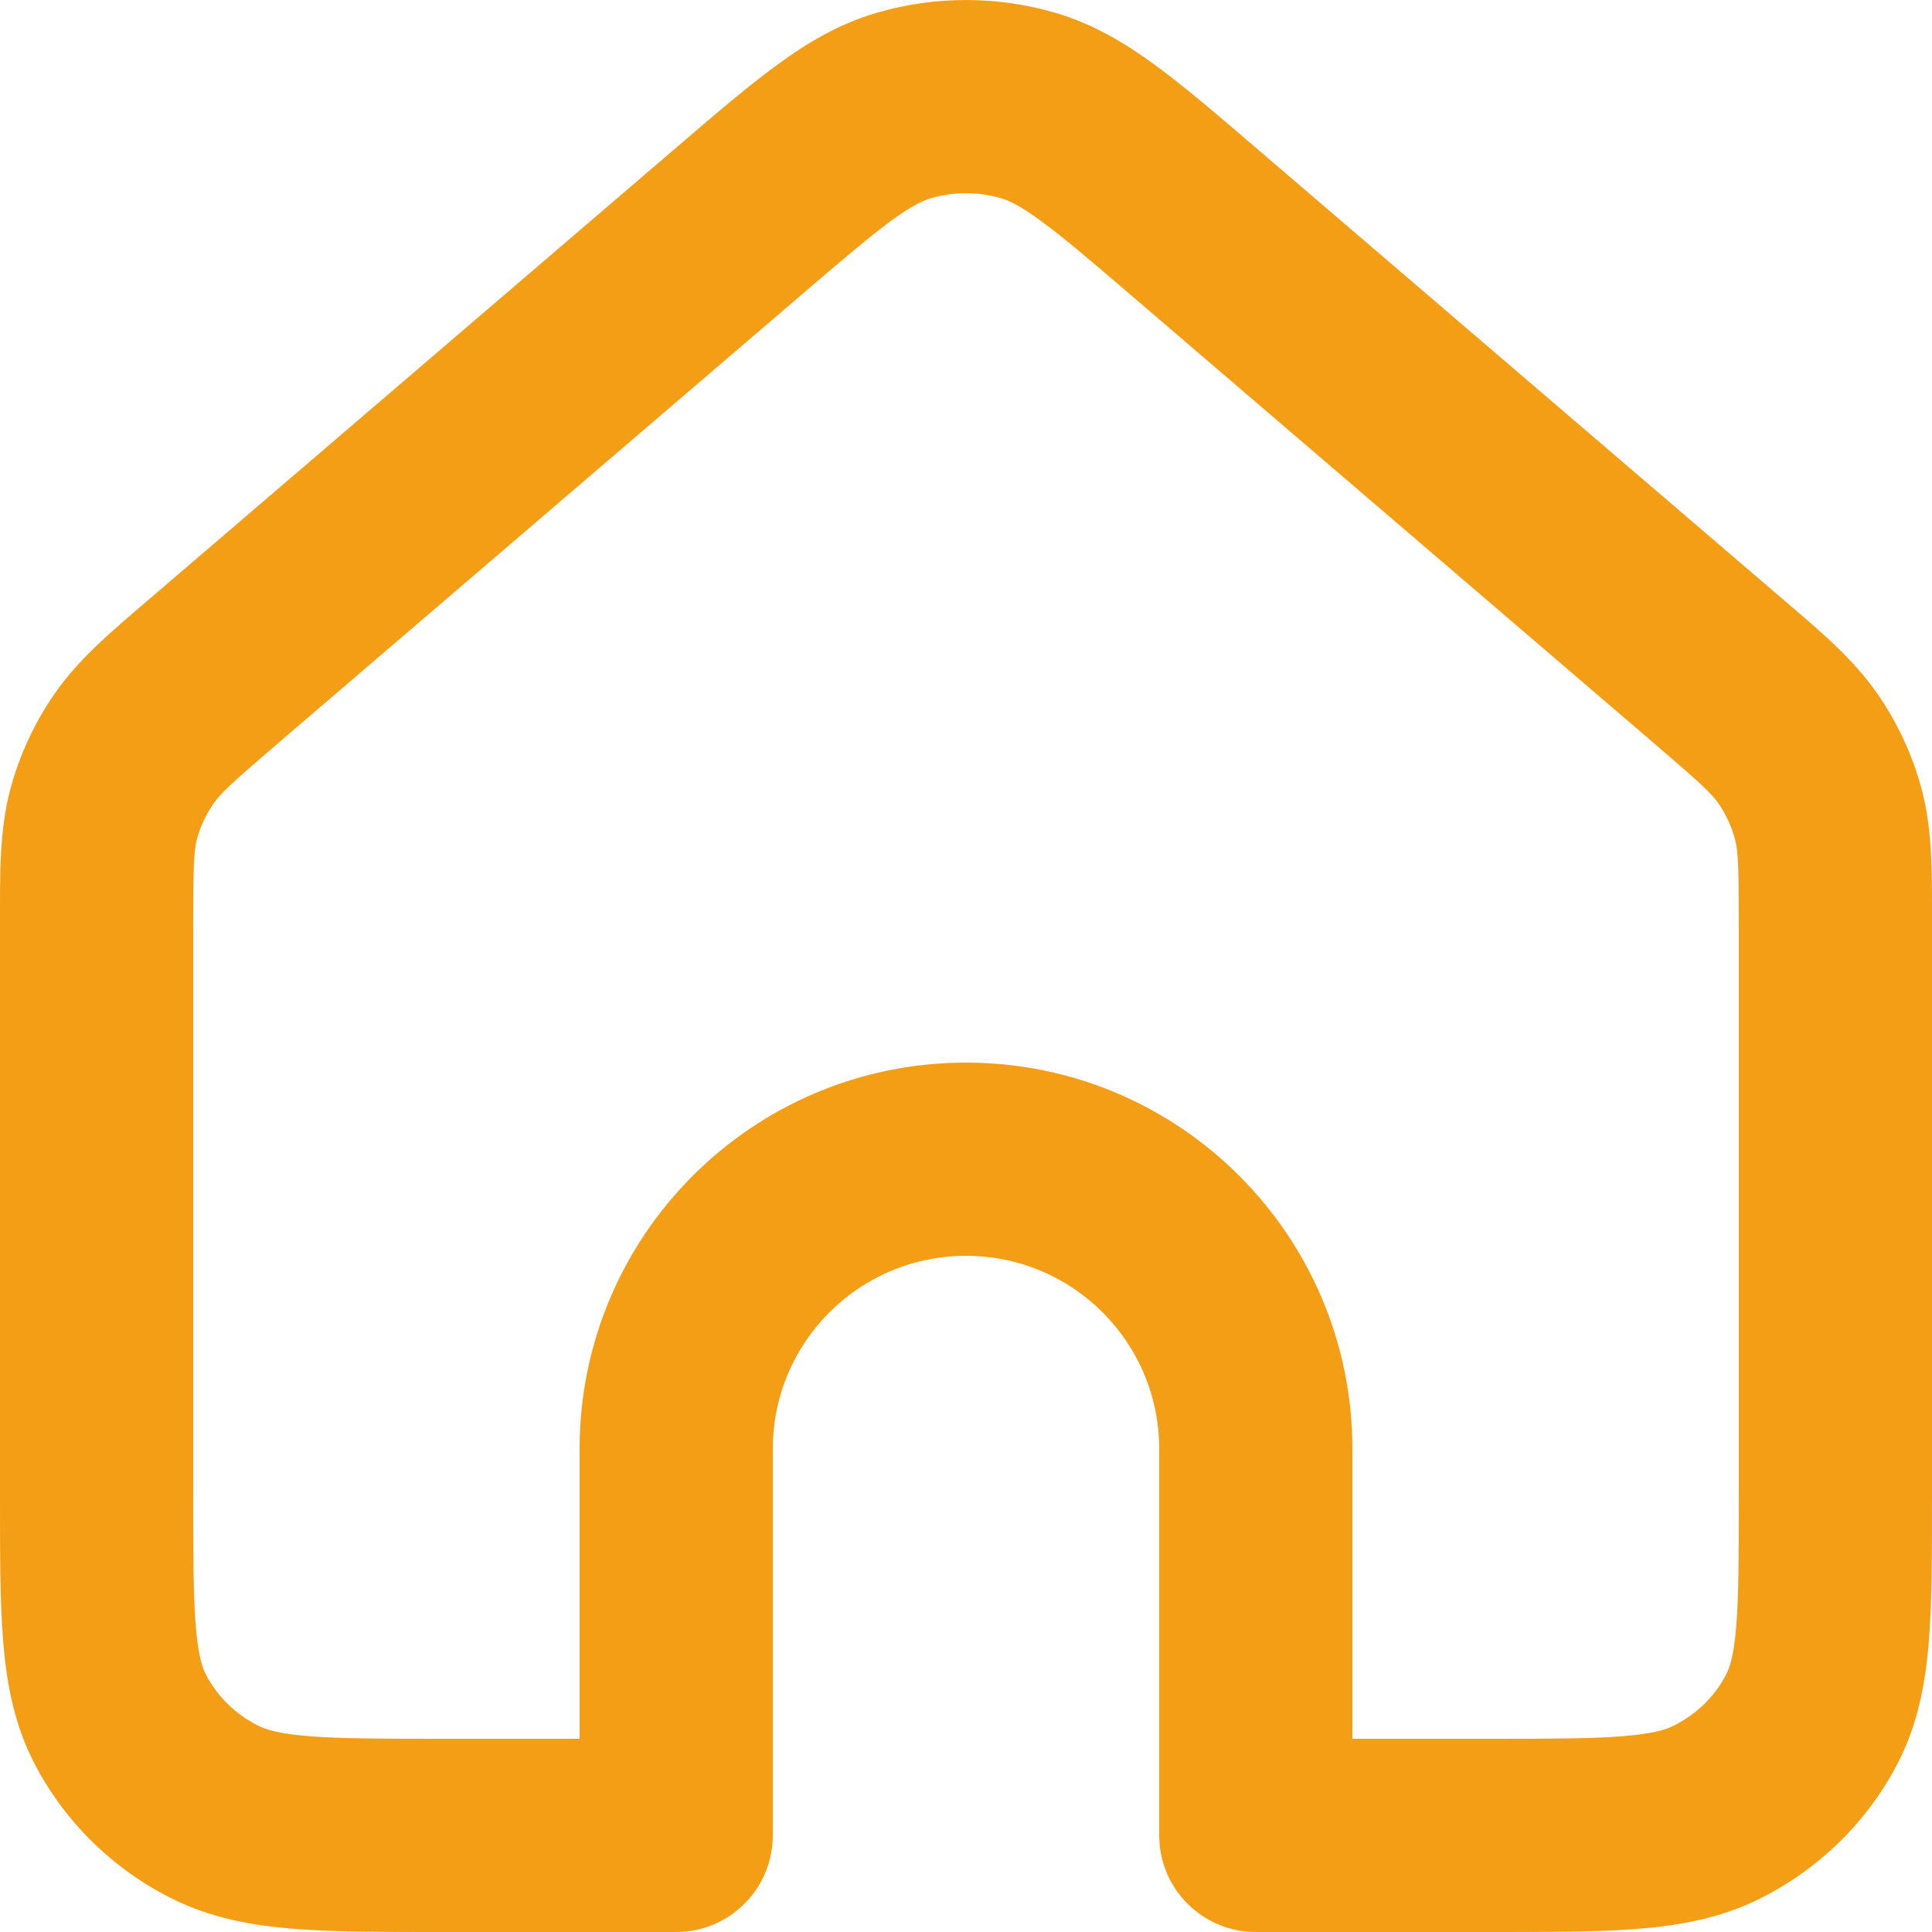
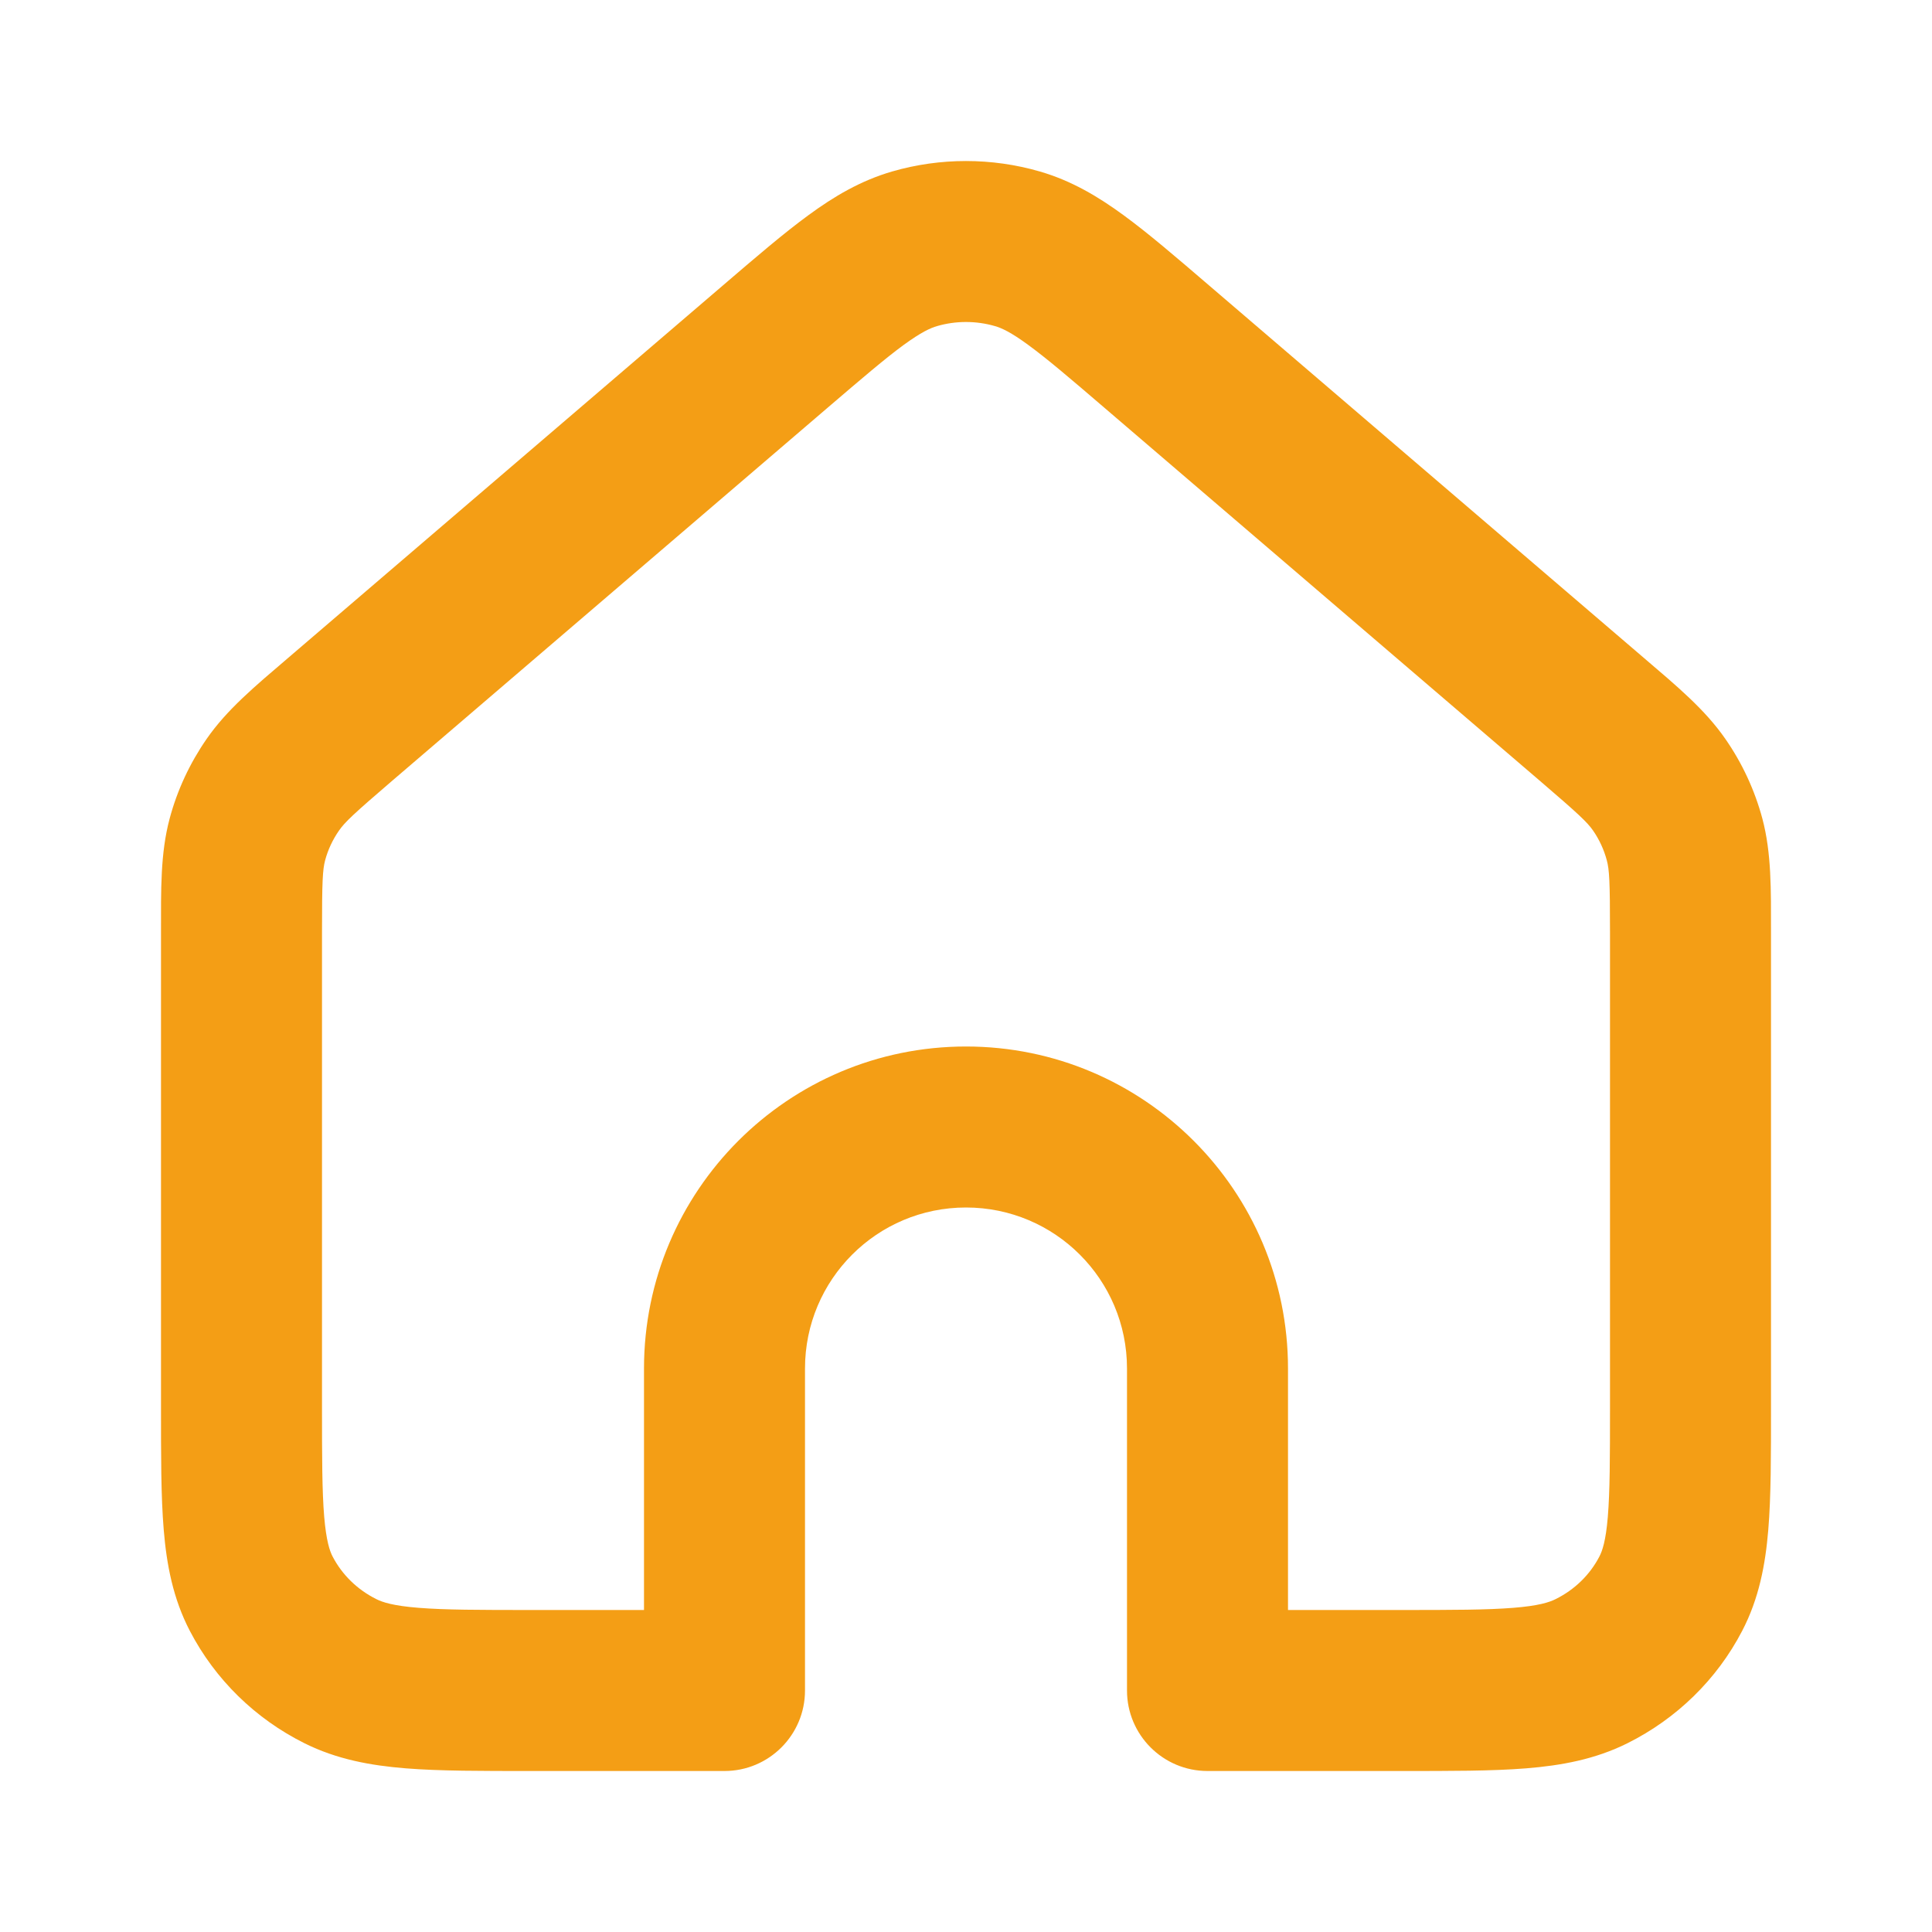
- <svg xmlns="http://www.w3.org/2000/svg" width="20" height="20" viewBox="0 0 20 20" fill="none">
-   <path d="M1.073 8.428L2.039 8.686L2.039 8.686L1.073 8.428ZM1.389 7.748L2.211 8.318L2.211 8.318L1.389 7.748ZM2.229 6.932L1.579 6.173H1.579L2.229 6.932ZM7.631 2.305L6.981 1.545L6.981 1.545L7.631 2.305ZM9.361 1.09L9.64 2.051L9.361 1.09ZM10.638 1.09L10.916 0.13L10.916 0.13L10.638 1.09ZM12.371 2.306L11.72 3.066L12.371 2.306ZM17.771 6.932L18.421 6.173L18.421 6.173L17.771 6.932ZM18.611 7.748L19.433 7.179V7.179L18.611 7.748ZM18.926 8.428L19.893 8.17V8.17L18.926 8.428ZM18.755 17.798L19.642 18.259H19.642L18.755 17.798ZM17.771 18.76L18.217 19.655L18.217 19.655L17.771 18.76ZM13 19H12C12 19.552 12.448 20 13 20V19ZM7 19V20C7.552 20 8 19.552 8 19H7ZM2.228 18.76L1.782 19.655L1.782 19.655L2.228 18.76ZM1.245 17.798L0.358 18.259H0.358L1.245 17.798ZM0 9.585V15.476H2V9.585H0ZM0.107 8.17C-0.008 8.601 0 9.05 0 9.585H2C2 8.943 2.008 8.804 2.039 8.686L0.107 8.17ZM0.567 7.179C0.359 7.479 0.202 7.814 0.107 8.17L2.039 8.686C2.074 8.557 2.131 8.433 2.211 8.318L0.567 7.179ZM1.579 6.173C1.165 6.527 0.82 6.814 0.567 7.179L2.211 8.318C2.283 8.214 2.389 8.113 2.88 7.692L1.579 6.173ZM6.981 1.545L1.579 6.173L2.88 7.692L8.282 3.064L6.981 1.545ZM9.083 0.13C8.691 0.244 8.36 0.44 8.043 0.673C7.736 0.897 7.388 1.196 6.981 1.545L8.282 3.064C8.713 2.695 8.994 2.455 9.224 2.286C9.445 2.125 9.56 2.074 9.64 2.051L9.083 0.13ZM10.916 0.13C10.318 -0.043 9.681 -0.043 9.083 0.13L9.64 2.051C9.874 1.983 10.125 1.983 10.36 2.051L10.916 0.13ZM13.021 1.547C12.613 1.197 12.265 0.898 11.957 0.673C11.64 0.441 11.309 0.244 10.916 0.13L10.36 2.051C10.44 2.074 10.556 2.125 10.776 2.287C11.007 2.456 11.289 2.696 11.72 3.066L13.021 1.547ZM18.421 6.173L13.021 1.547L11.72 3.066L17.12 7.692L18.421 6.173ZM19.433 7.179C19.18 6.814 18.835 6.527 18.421 6.173L17.12 7.692C17.611 8.113 17.718 8.214 17.79 8.318L19.433 7.179ZM19.893 8.17C19.798 7.816 19.643 7.481 19.433 7.179L17.79 8.318C17.868 8.431 17.925 8.555 17.96 8.686L19.893 8.17ZM20 9.585C20 9.048 20.007 8.6 19.893 8.17L17.96 8.686C17.992 8.804 18 8.945 18 9.585H20ZM20 15.479V9.585H18V15.479H20ZM19.642 18.259C19.851 17.858 19.93 17.437 19.966 17.007C20.001 16.589 20 16.078 20 15.479H18C18 16.112 17.999 16.525 17.973 16.841C17.948 17.144 17.904 17.267 17.868 17.336L19.642 18.259ZM18.217 19.655C18.826 19.351 19.327 18.865 19.642 18.259L17.868 17.336C17.752 17.56 17.563 17.747 17.324 17.865L18.217 19.655ZM15.403 20C16.016 20 16.535 20.001 16.958 19.967C17.393 19.932 17.814 19.856 18.217 19.655L17.324 17.865C17.247 17.904 17.113 17.948 16.799 17.973C16.473 17.999 16.049 18 15.403 18V20ZM13 20H15.403V18H13V20ZM12 15V19H14V15H12ZM10 13C11.105 13 12 13.895 12 15H14C14 12.791 12.209 11 10 11V13ZM8 15C8 13.895 8.895 13 10 13V11C7.791 11 6 12.791 6 15H8ZM8 19V15H6V19H8ZM4.597 20H7V18H4.597V20ZM1.782 19.655C2.185 19.856 2.606 19.932 3.041 19.967C3.465 20.001 3.984 20 4.597 20V18C3.952 18 3.526 17.999 3.201 17.973C2.886 17.948 2.752 17.904 2.675 17.865L1.782 19.655ZM0.358 18.259C0.673 18.864 1.172 19.351 1.782 19.655L2.675 17.865C2.438 17.747 2.249 17.561 2.132 17.336L0.358 18.259ZM0 15.476C0 16.076 -0.001 16.587 0.034 17.006C0.07 17.437 0.149 17.857 0.358 18.259L2.132 17.336C2.096 17.267 2.053 17.143 2.027 16.839C2.001 16.523 2 16.109 2 15.476H0Z" fill="#F49E15" />
+ <svg xmlns="http://www.w3.org/2000/svg" width="24" height="24" viewBox="0 0 24 24" fill="none">
+   <path d="M3.073 10.428L4.039 10.686L4.039 10.686L3.073 10.428ZM3.389 9.748L4.211 10.318L4.211 10.318L3.389 9.748ZM4.229 8.932L3.579 8.173H3.579L4.229 8.932ZM9.631 4.305L8.981 3.545L8.981 3.545L9.631 4.305ZM11.361 3.09L11.64 4.051L11.361 3.09ZM12.638 3.09L12.916 2.13L12.916 2.13L12.638 3.09ZM14.371 4.306L13.72 5.066L14.371 4.306ZM19.771 8.932L20.421 8.173L20.421 8.173L19.771 8.932ZM20.611 9.748L21.433 9.179V9.179L20.611 9.748ZM20.926 10.428L21.893 10.17V10.17L20.926 10.428ZM20.755 19.798L21.642 20.259H21.642L20.755 19.798ZM19.771 20.76L20.217 21.655L20.217 21.655L19.771 20.76ZM15 21H14C14 21.552 14.448 22 15 22V21ZM9 21V22C9.552 22 10 21.552 10 21H9ZM4.228 20.76L3.782 21.655L3.782 21.655L4.228 20.76ZM3.245 19.798L2.358 20.259H2.358L3.245 19.798ZM2 11.585V17.476H4V11.585H2ZM2.107 10.17C1.992 10.601 2 11.05 2 11.585H4C4 10.943 4.008 10.804 4.039 10.686L2.107 10.17ZM2.567 9.179C2.359 9.479 2.202 9.814 2.107 10.17L4.039 10.686C4.074 10.557 4.131 10.433 4.211 10.318L2.567 9.179ZM3.579 8.173C3.165 8.527 2.82 8.814 2.567 9.179L4.211 10.318C4.283 10.214 4.389 10.113 4.88 9.692L3.579 8.173ZM8.981 3.545L3.579 8.173L4.88 9.692L10.282 5.064L8.981 3.545ZM11.083 2.13C10.691 2.244 10.36 2.44 10.043 2.673C9.736 2.897 9.388 3.196 8.981 3.545L10.282 5.064C10.713 4.695 10.994 4.455 11.224 4.286C11.445 4.125 11.56 4.074 11.64 4.051L11.083 2.13ZM12.916 2.13C12.318 1.957 11.681 1.957 11.083 2.13L11.64 4.051C11.874 3.983 12.125 3.983 12.36 4.051L12.916 2.13ZM15.021 3.547C14.613 3.197 14.265 2.898 13.957 2.673C13.64 2.441 13.309 2.244 12.916 2.13L12.36 4.051C12.44 4.074 12.556 4.125 12.776 4.287C13.007 4.456 13.289 4.696 13.72 5.066L15.021 3.547ZM20.421 8.173L15.021 3.547L13.72 5.066L19.12 9.692L20.421 8.173ZM21.433 9.179C21.18 8.814 20.835 8.527 20.421 8.173L19.12 9.692C19.611 10.113 19.718 10.214 19.79 10.318L21.433 9.179ZM21.893 10.17C21.798 9.816 21.643 9.481 21.433 9.179L19.79 10.318C19.868 10.431 19.925 10.555 19.96 10.686L21.893 10.17ZM22 11.585C22 11.048 22.007 10.6 21.893 10.17L19.96 10.686C19.992 10.804 20 10.945 20 11.585H22ZM22 17.479V11.585H20V17.479H22ZM21.642 20.259C21.851 19.858 21.93 19.437 21.966 19.007C22.001 18.589 22 18.078 22 17.479H20C20 18.112 19.999 18.525 19.973 18.841C19.948 19.144 19.904 19.267 19.868 19.336L21.642 20.259ZM20.217 21.655C20.826 21.351 21.327 20.865 21.642 20.259L19.868 19.336C19.752 19.56 19.563 19.747 19.324 19.865L20.217 21.655ZM17.404 22C18.016 22 18.535 22.001 18.958 21.967C19.393 21.932 19.814 21.856 20.217 21.655L19.324 19.865C19.247 19.904 19.113 19.948 18.799 19.973C18.473 19.999 18.049 20 17.404 20V22ZM15 22H17.404V20H15V22ZM14 17V21H16V17H14ZM12 15C13.105 15 14 15.895 14 17H16C16 14.791 14.209 13 12 13V15ZM10 17C10 15.895 10.895 15 12 15V13C9.791 13 8 14.791 8 17H10ZM10 21V17H8V21H10ZM6.597 22H9V20H6.597V22ZM3.782 21.655C4.185 21.856 4.606 21.932 5.041 21.967C5.465 22.001 5.984 22 6.597 22V20C5.952 20 5.526 19.999 5.201 19.973C4.886 19.948 4.752 19.904 4.675 19.865L3.782 21.655ZM2.358 20.259C2.673 20.864 3.172 21.351 3.782 21.655L4.675 19.865C4.438 19.747 4.249 19.561 4.132 19.336L2.358 20.259ZM2 17.476C2 18.076 1.999 18.587 2.034 19.006C2.07 19.437 2.149 19.857 2.358 20.259L4.132 19.336C4.096 19.267 4.053 19.143 4.027 18.839C4.001 18.523 4 18.109 4 17.476H2Z" fill="#F49E15" />
</svg>
